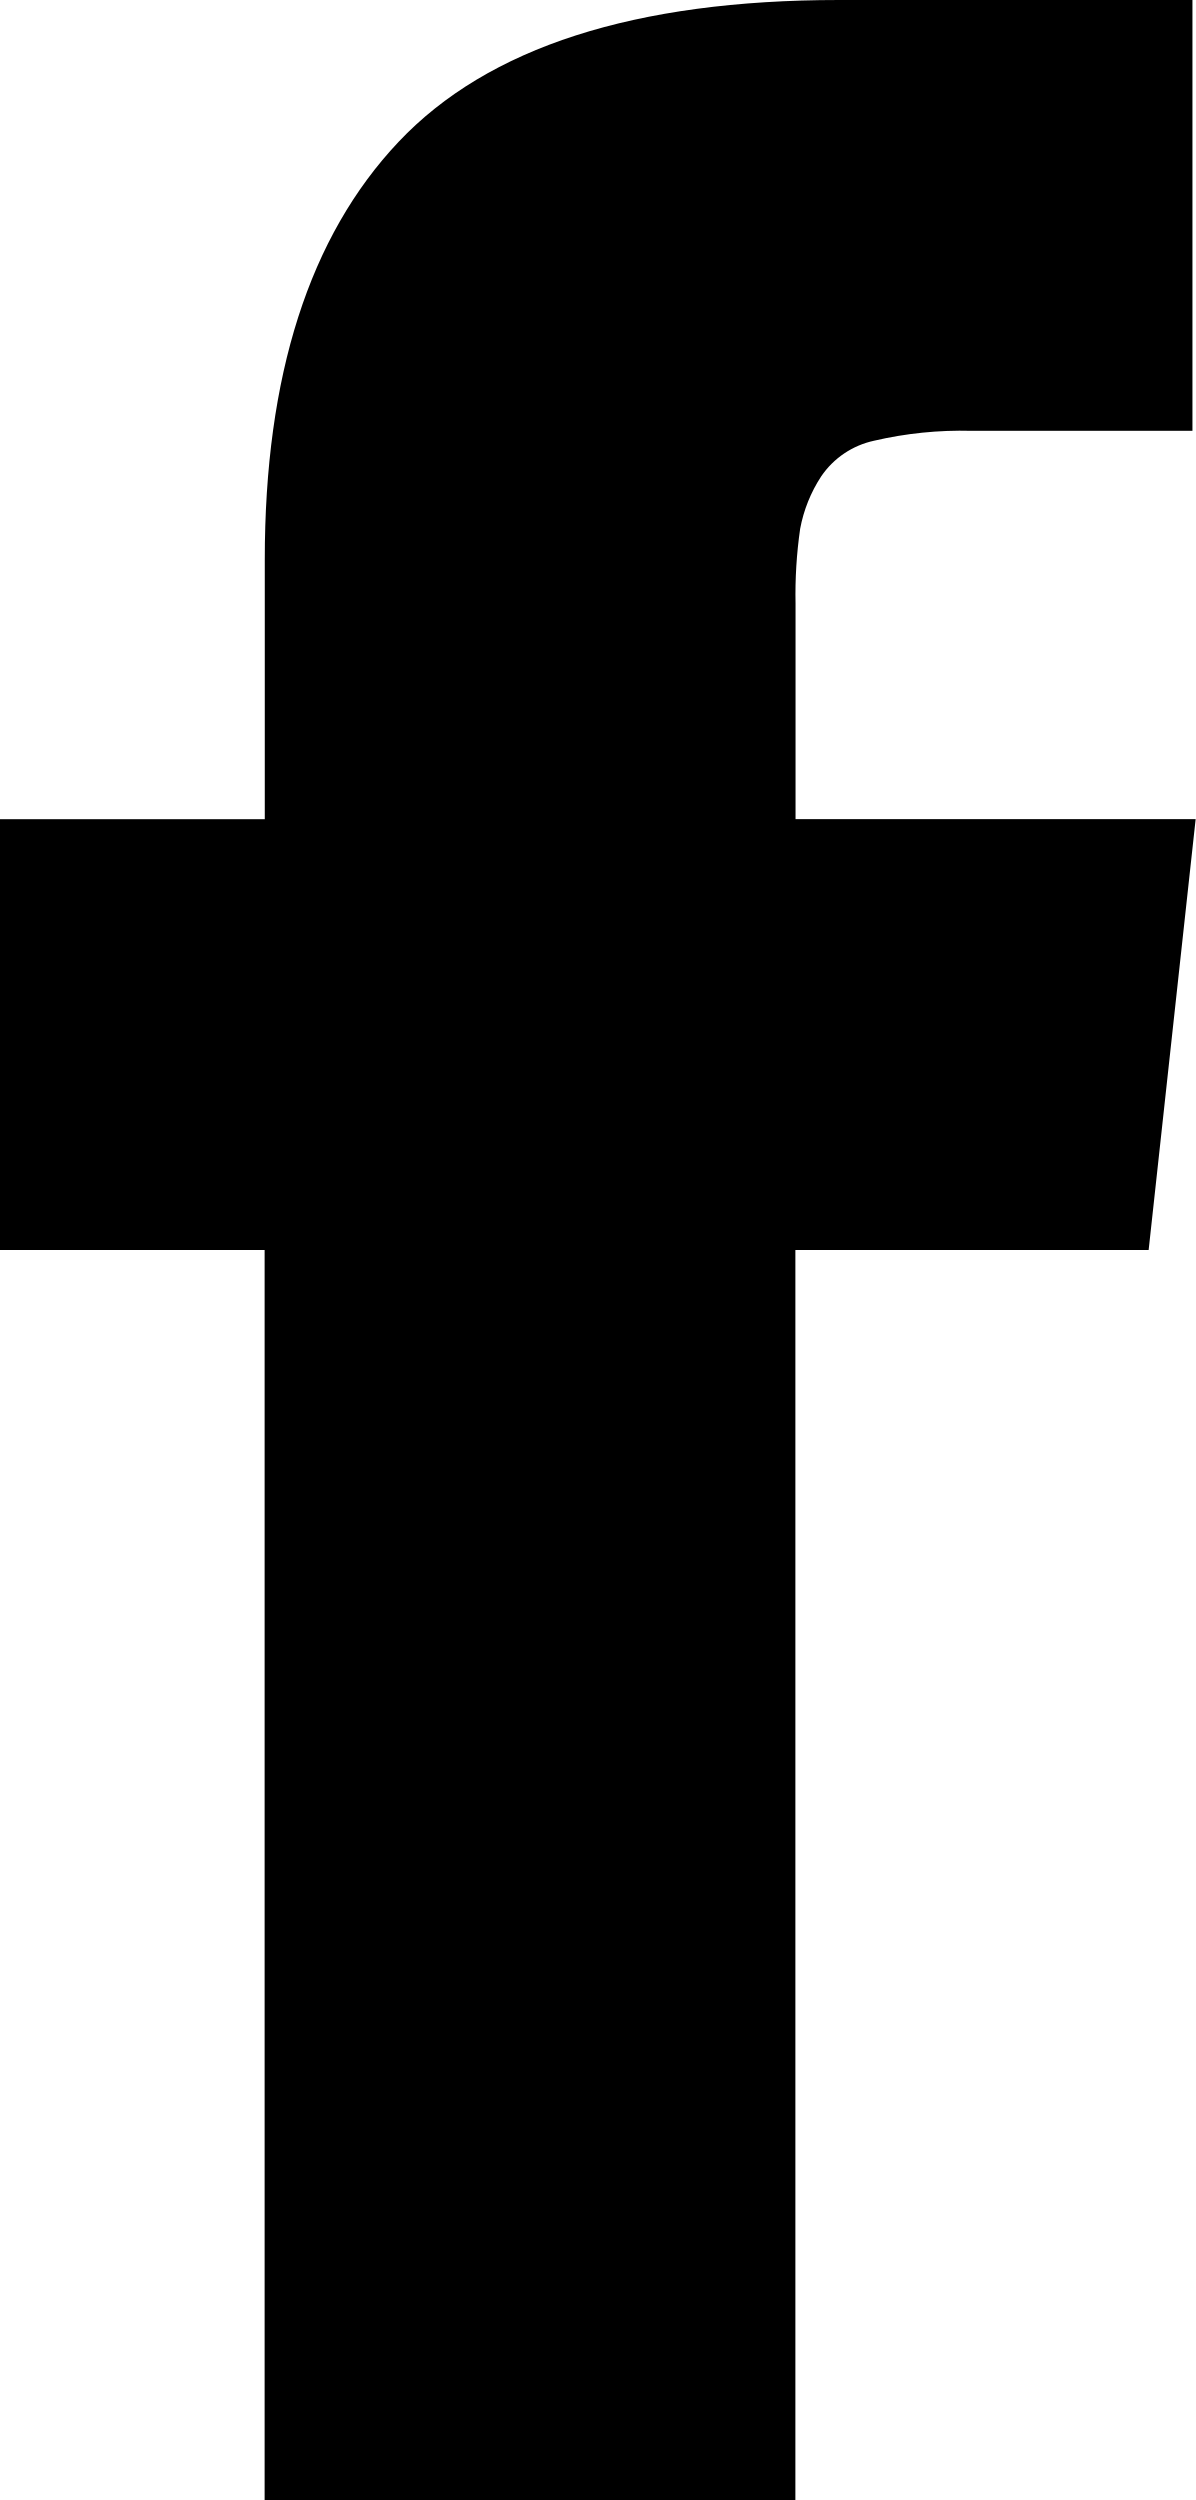
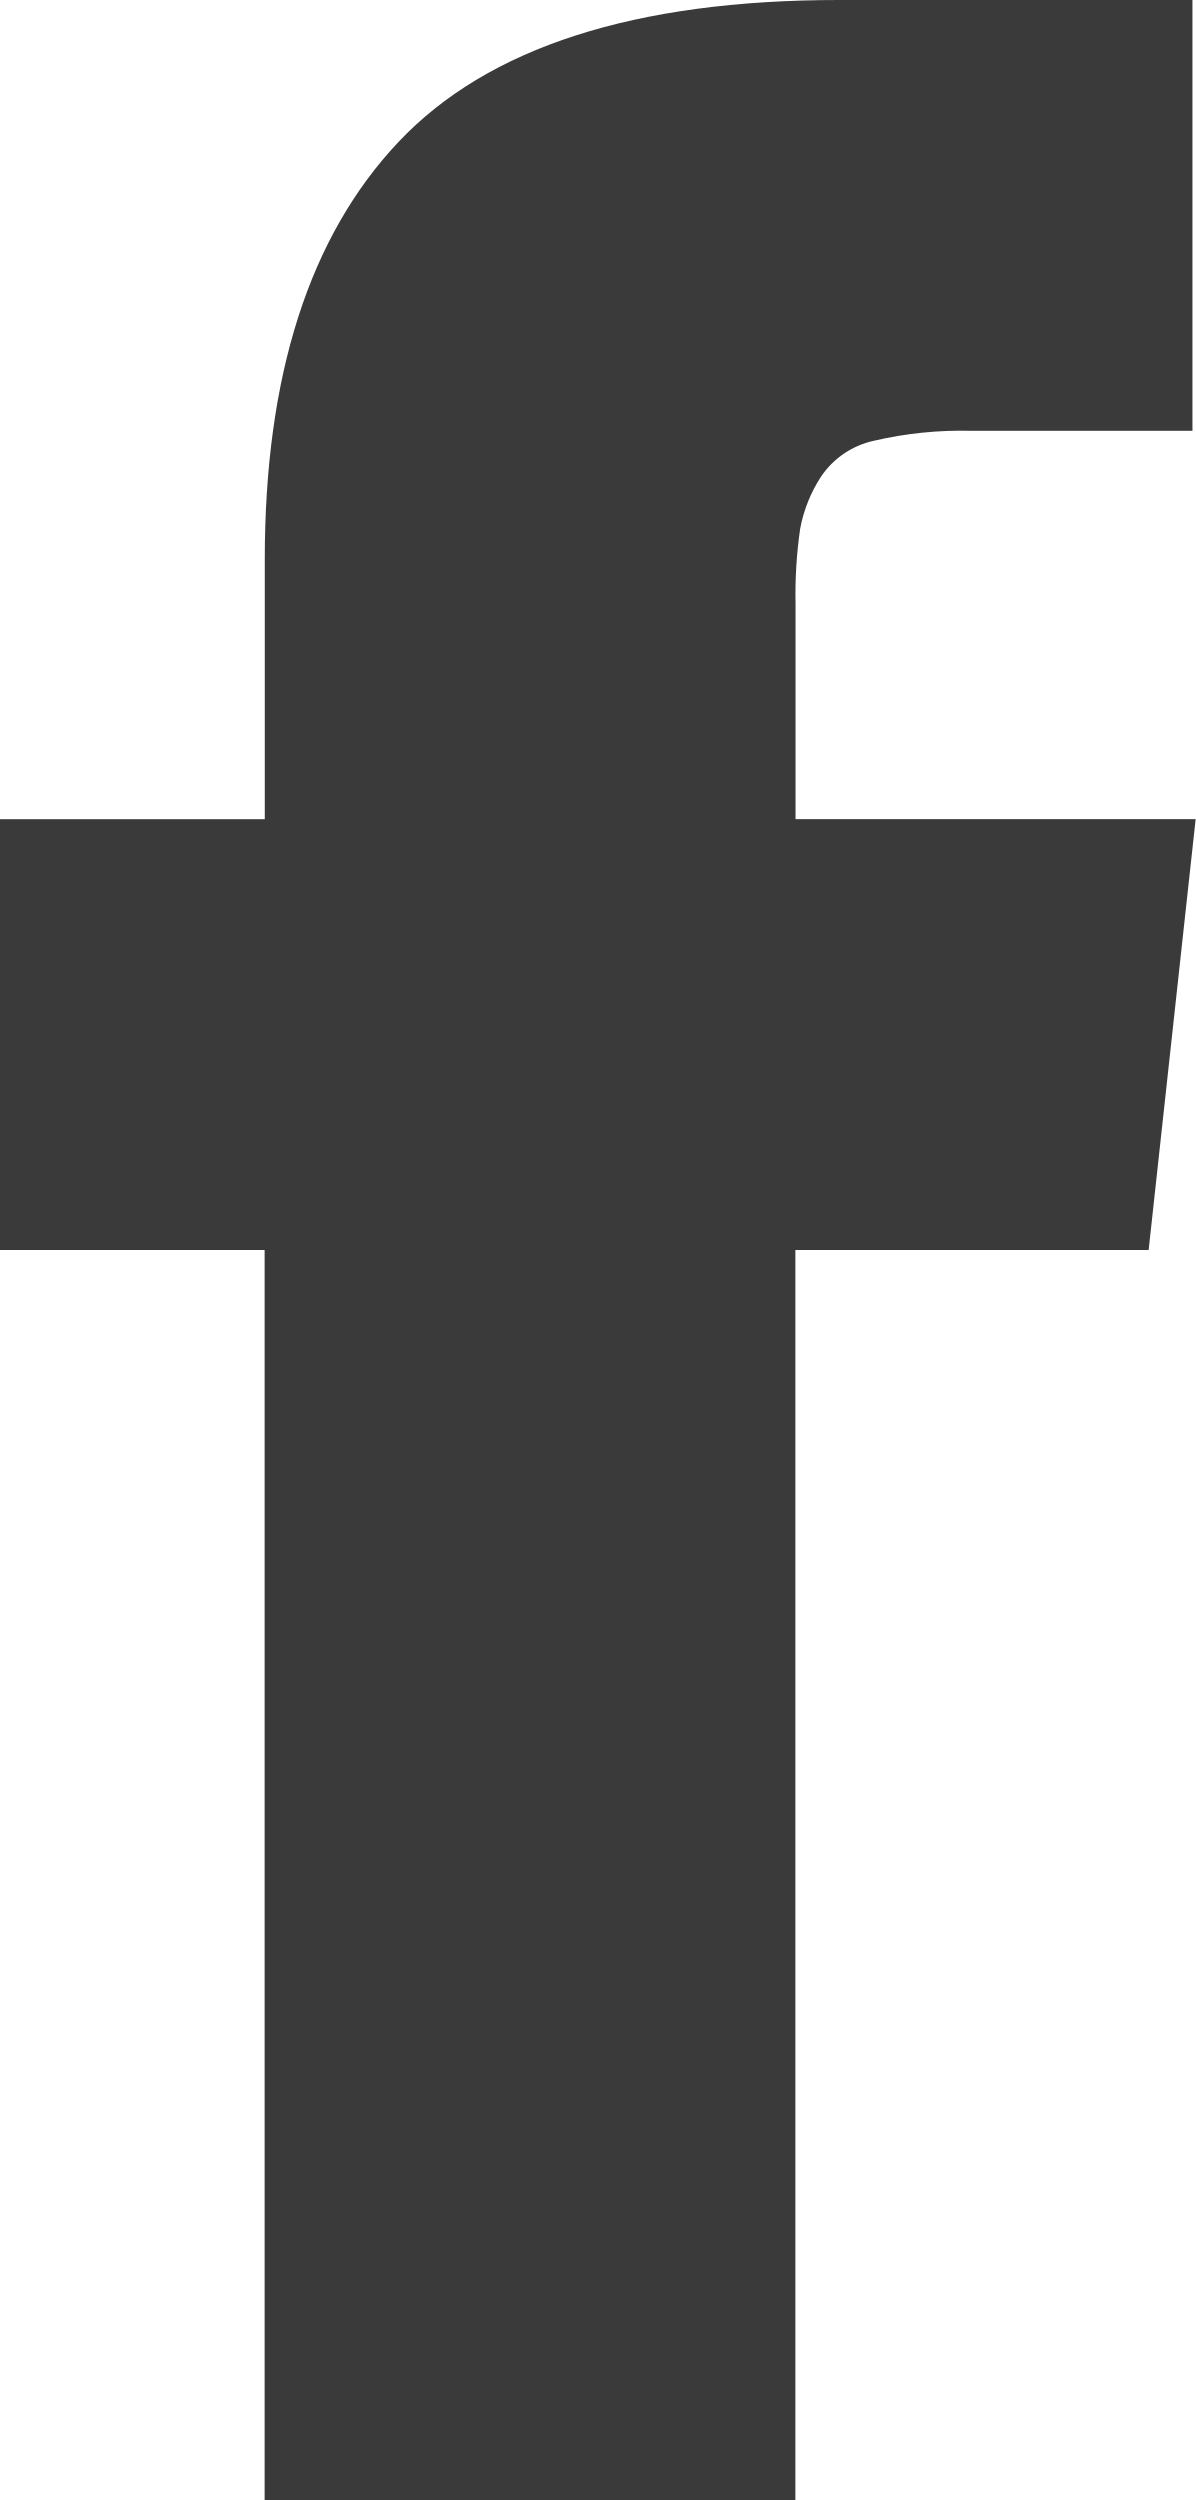
<svg xmlns="http://www.w3.org/2000/svg" width="22" height="46" viewBox="0 0 22 46">
-   <path d="M28.638,16.072V12.109a8.484,8.484,0,0,1,.085-1.381,2.648,2.648,0,0,1,.387-0.963,1.579,1.579,0,0,1,.974-0.656,7.1,7.1,0,0,1,1.791-.182h4.066V1h-6.5Q23.8,1,21.335,3.609T18.872,11.3v4.773H14V24h4.869V47h9.766V24h6.5L36,16.072h-7.36Z" transform="translate(-14 -1)" />
+   <path fill="#3A3A3A" d="M28.638,16.072V12.109a8.484,8.484,0,0,1,.085-1.381,2.648,2.648,0,0,1,.387-0.963,1.579,1.579,0,0,1,.974-0.656,7.1,7.1,0,0,1,1.791-.182h4.066V1h-6.5Q23.8,1,21.335,3.609T18.872,11.3v4.773H14V24h4.869V47h9.766V24h6.5L36,16.072h-7.36Z" transform="translate(-14 -1)" />
</svg>
